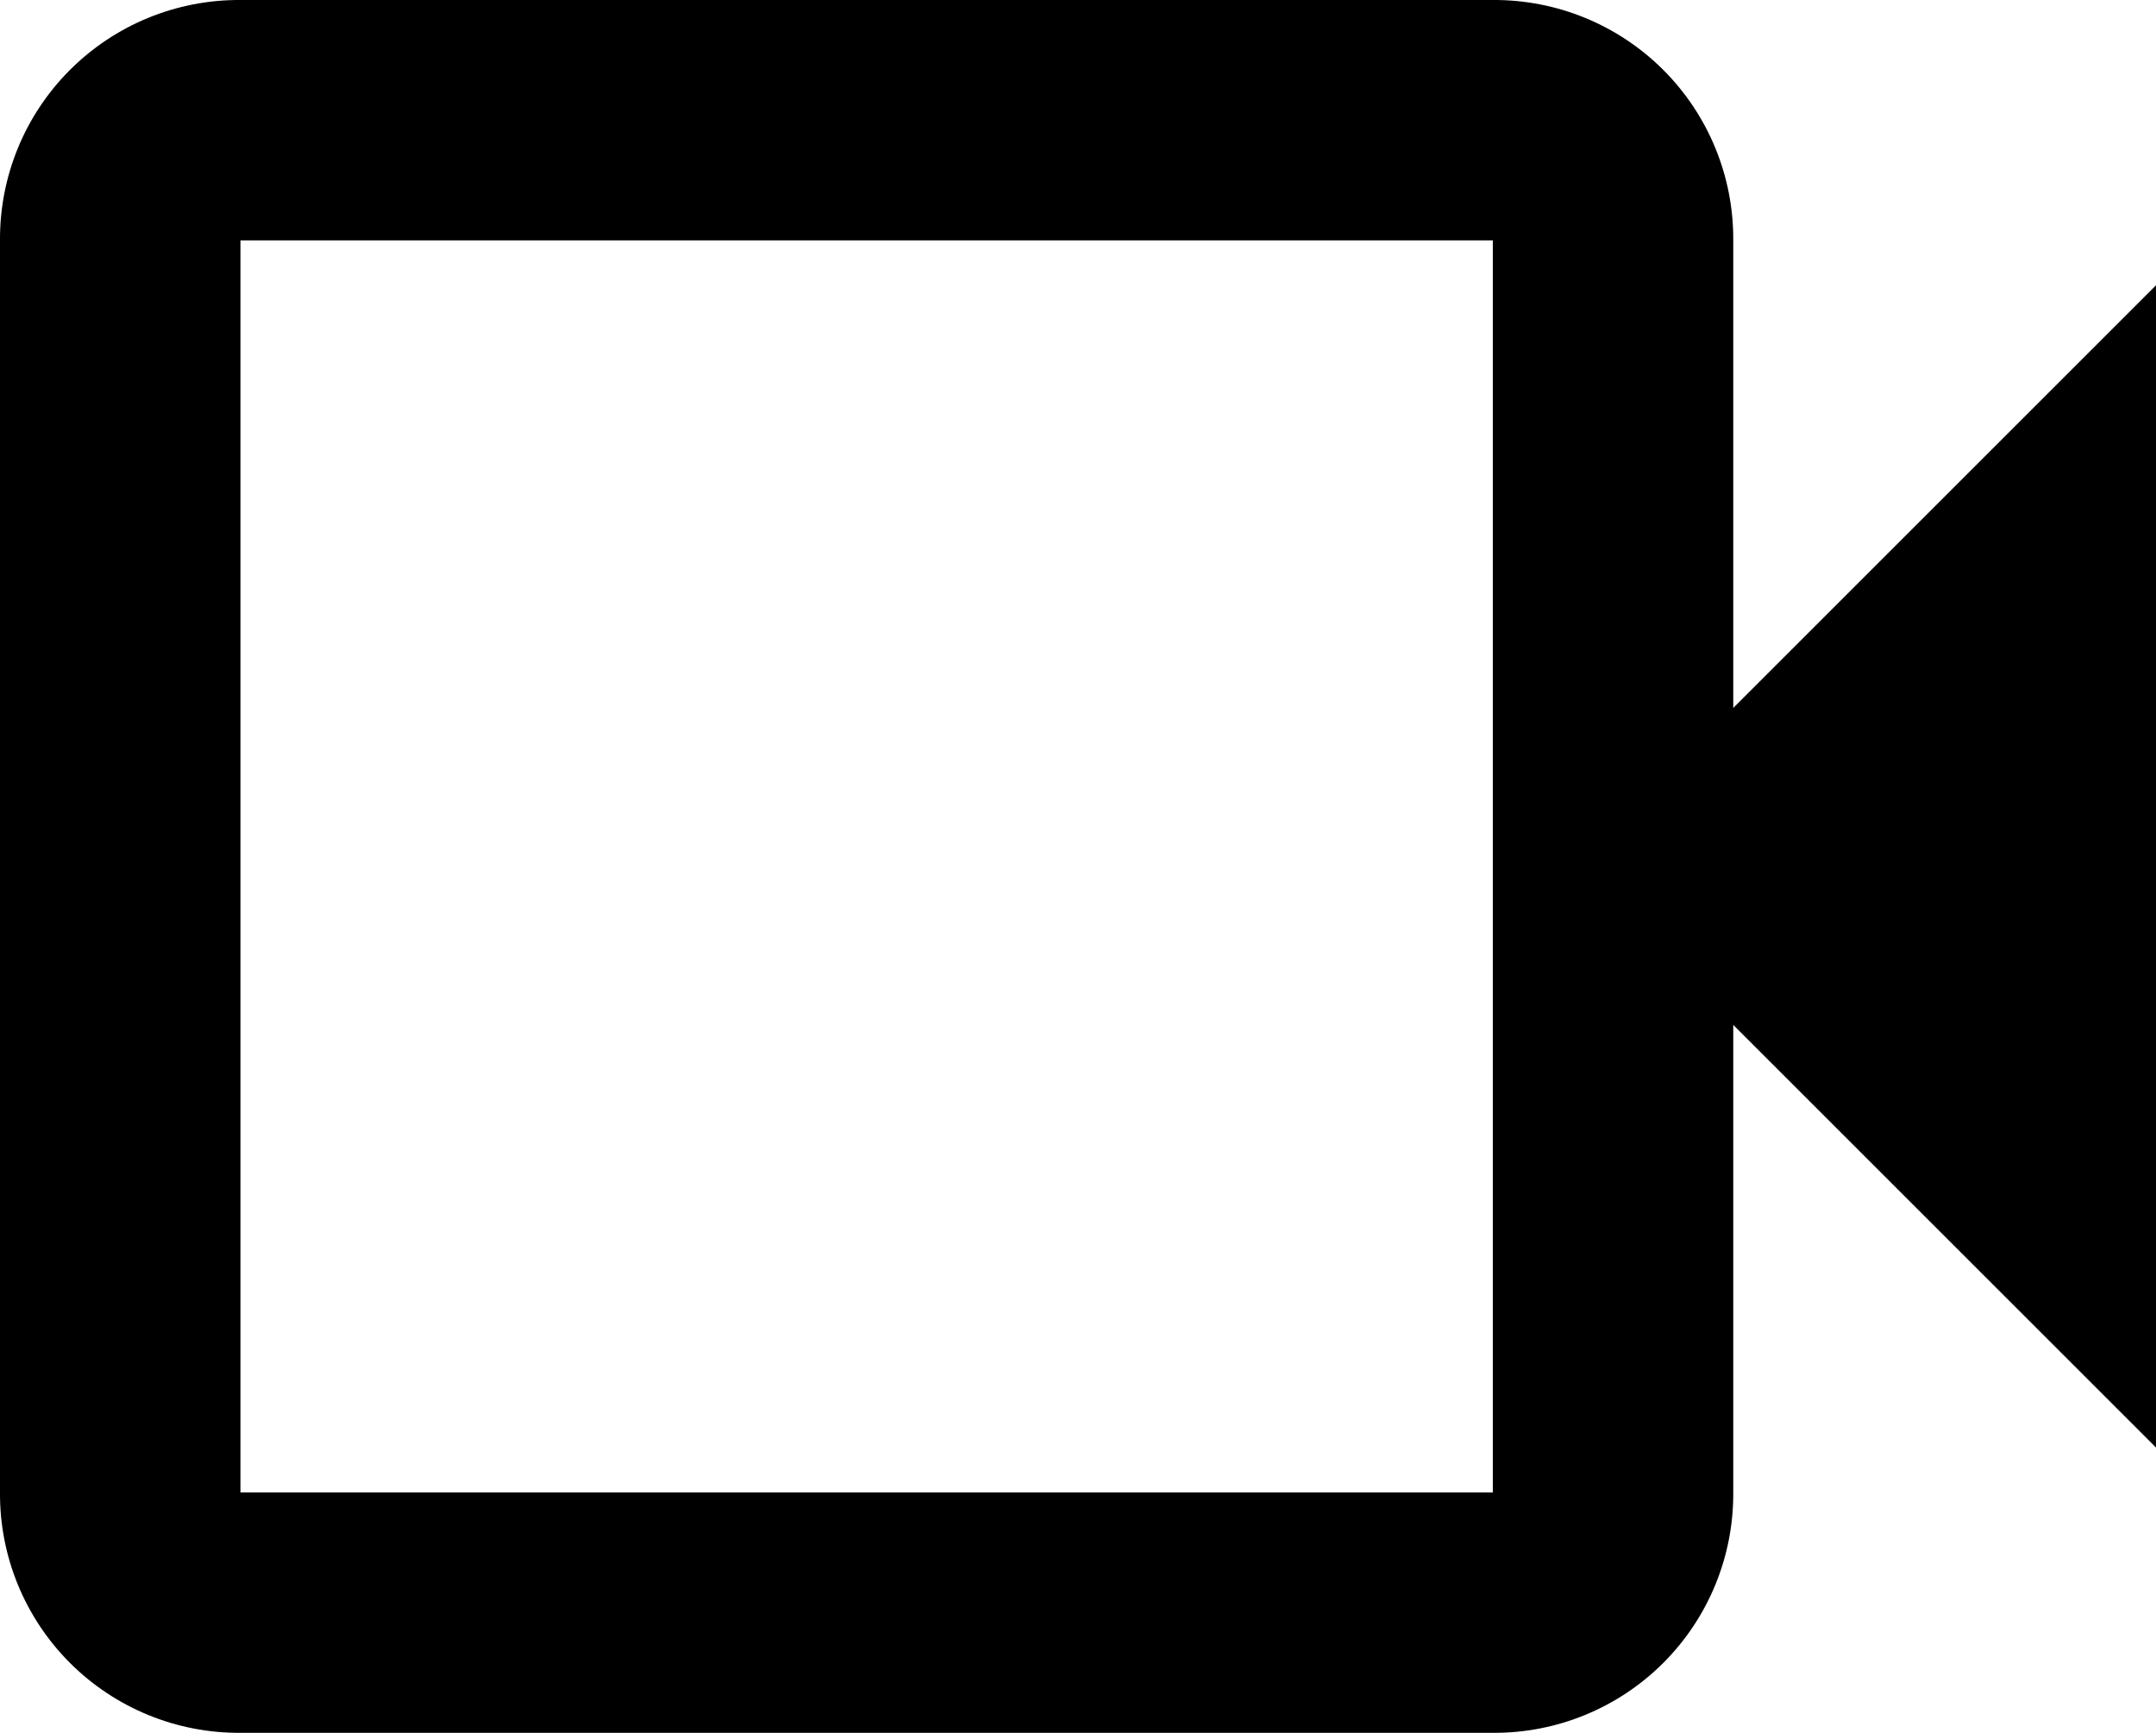
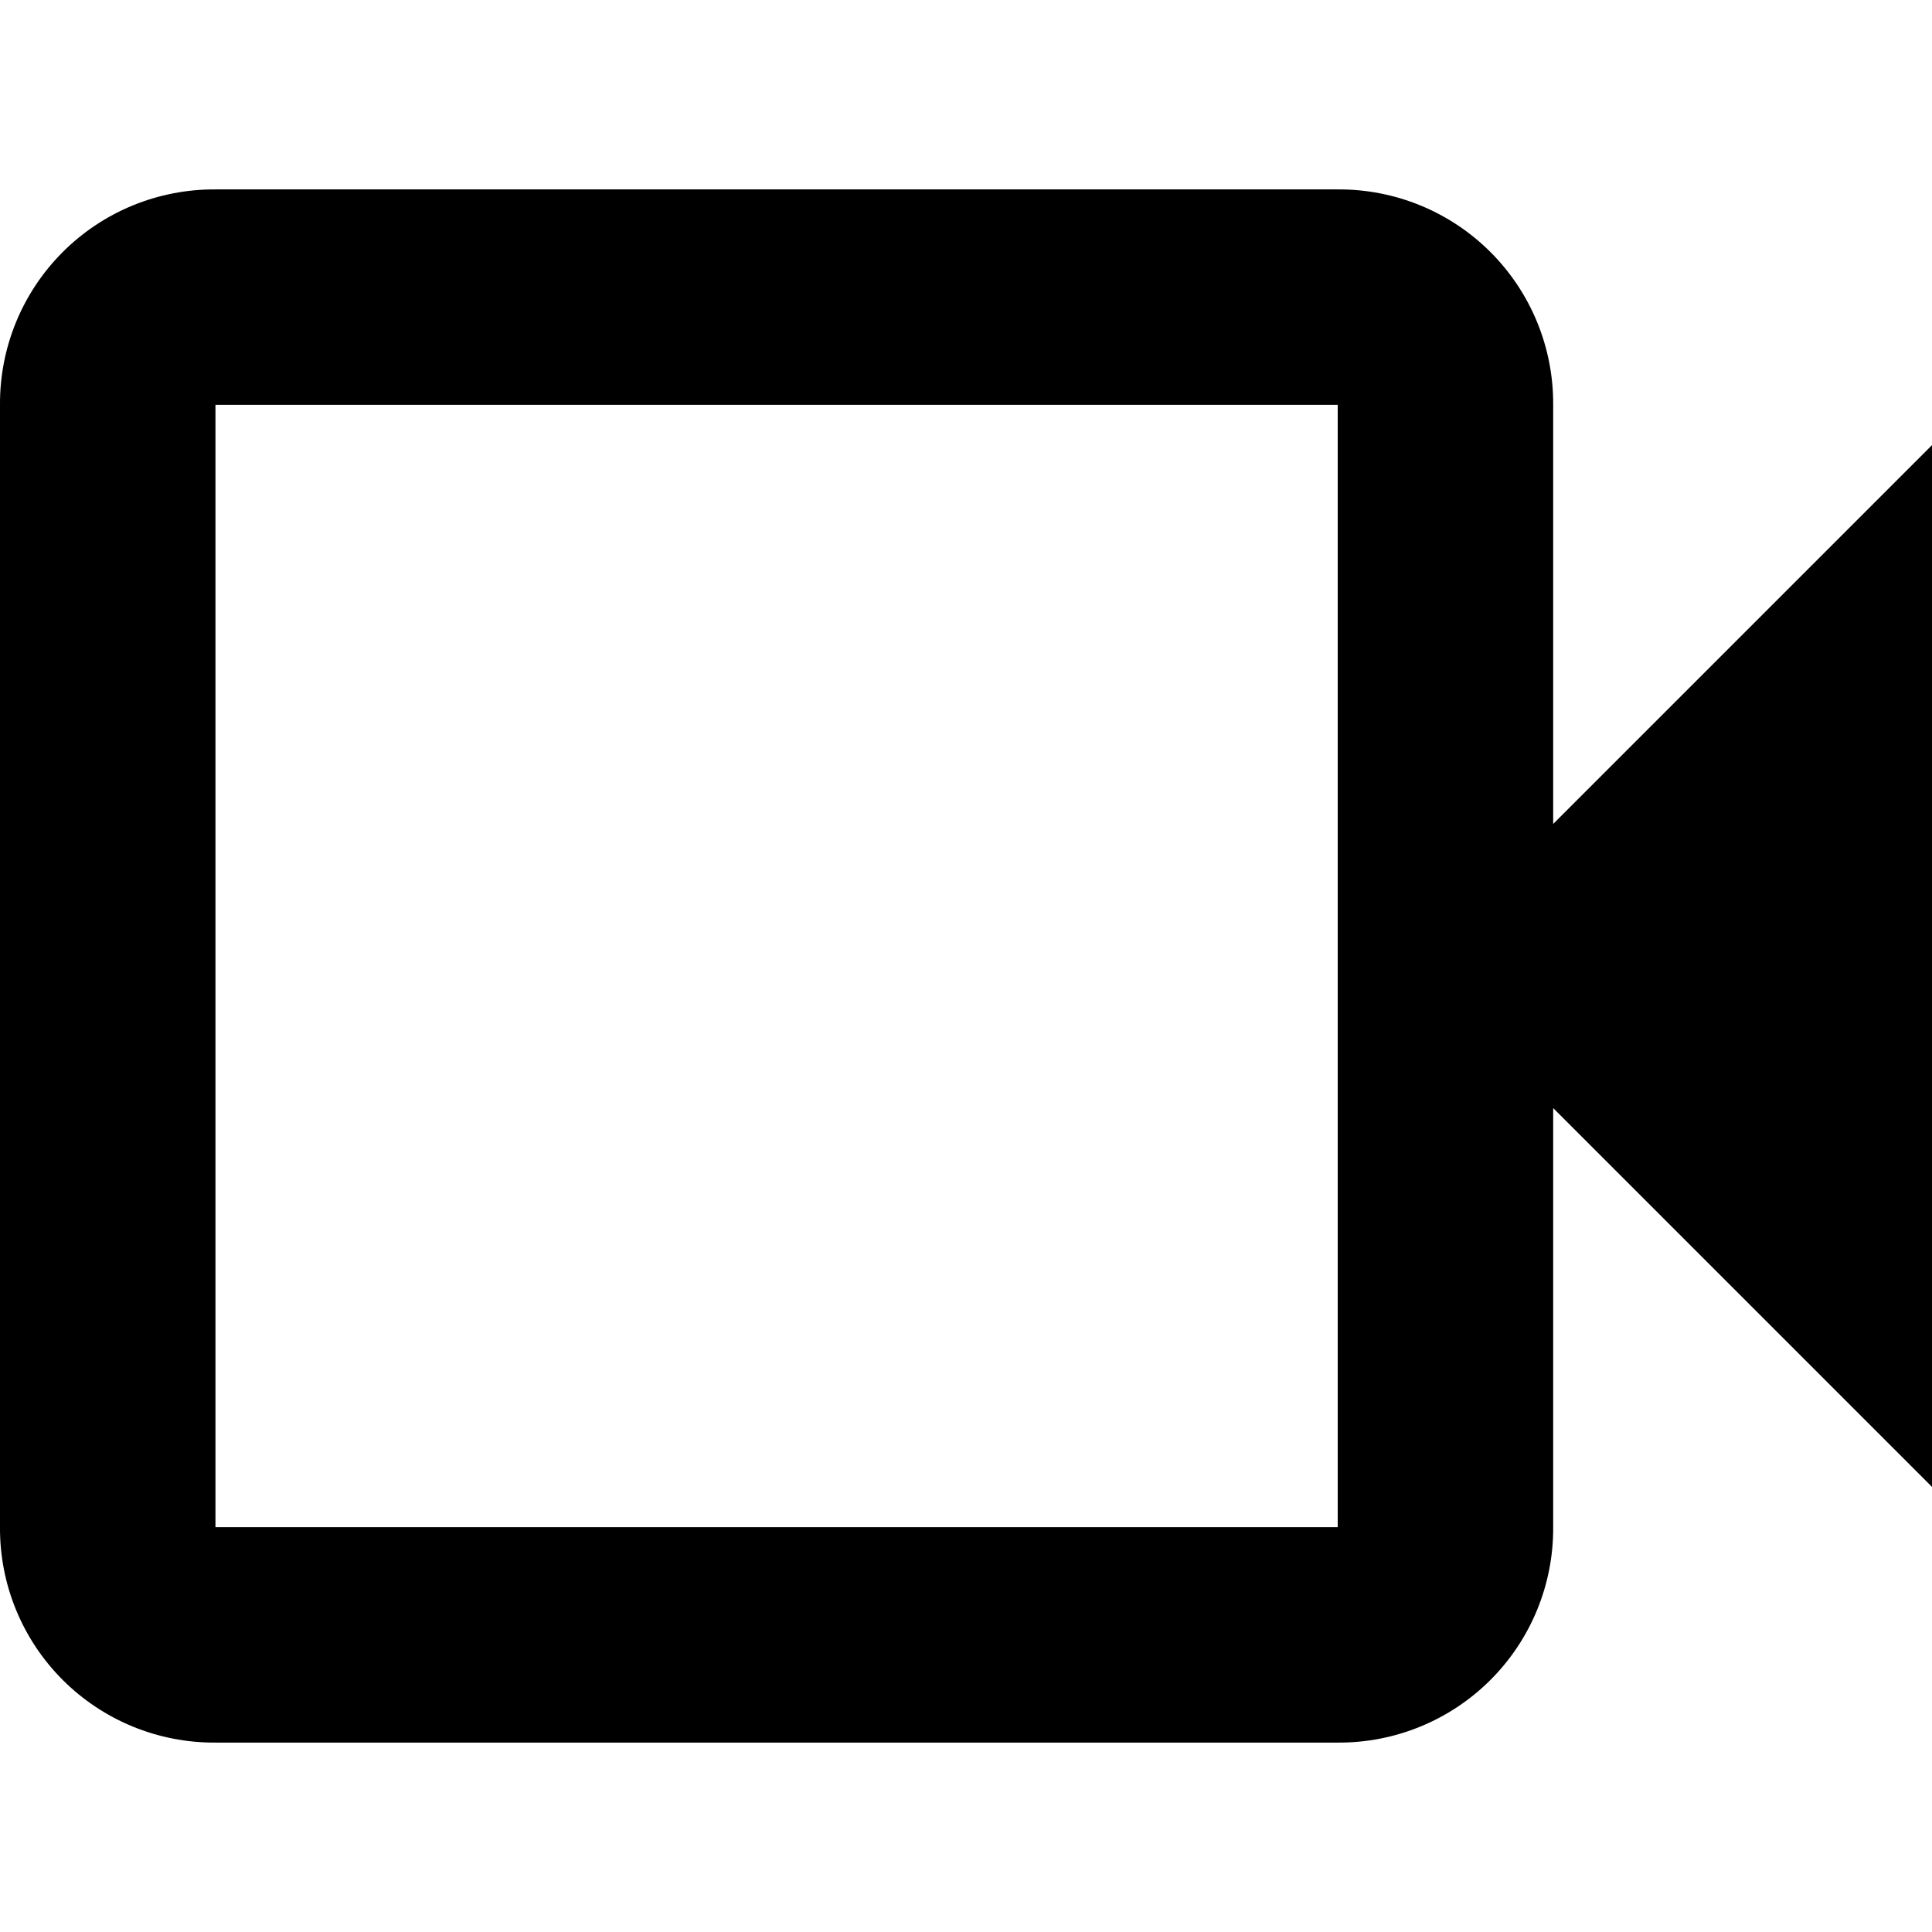
- <svg xmlns="http://www.w3.org/2000/svg" width="20.4" height="16.4" viewBox="0 0 20.4 16.4">
+ <svg xmlns="http://www.w3.org/2000/svg" width="24" height="24" viewBox="0 0 20.4 16.4">
  <path id="videocam_FILL0_wght500_GRAD0_opsz24" d="M4.075,20.2A2.26,2.26,0,0,1,1.8,17.925V6.075A2.26,2.26,0,0,1,4.075,3.8h11.85A2.26,2.26,0,0,1,18.2,6.075V10.5l4-4v11l-4-4v4.425A2.26,2.26,0,0,1,15.925,20.2Zm0-2.275h11.85V6.075H4.075v11.85Zm0,0v0Z" transform="translate(-1.8 -3.8)" />
</svg>
